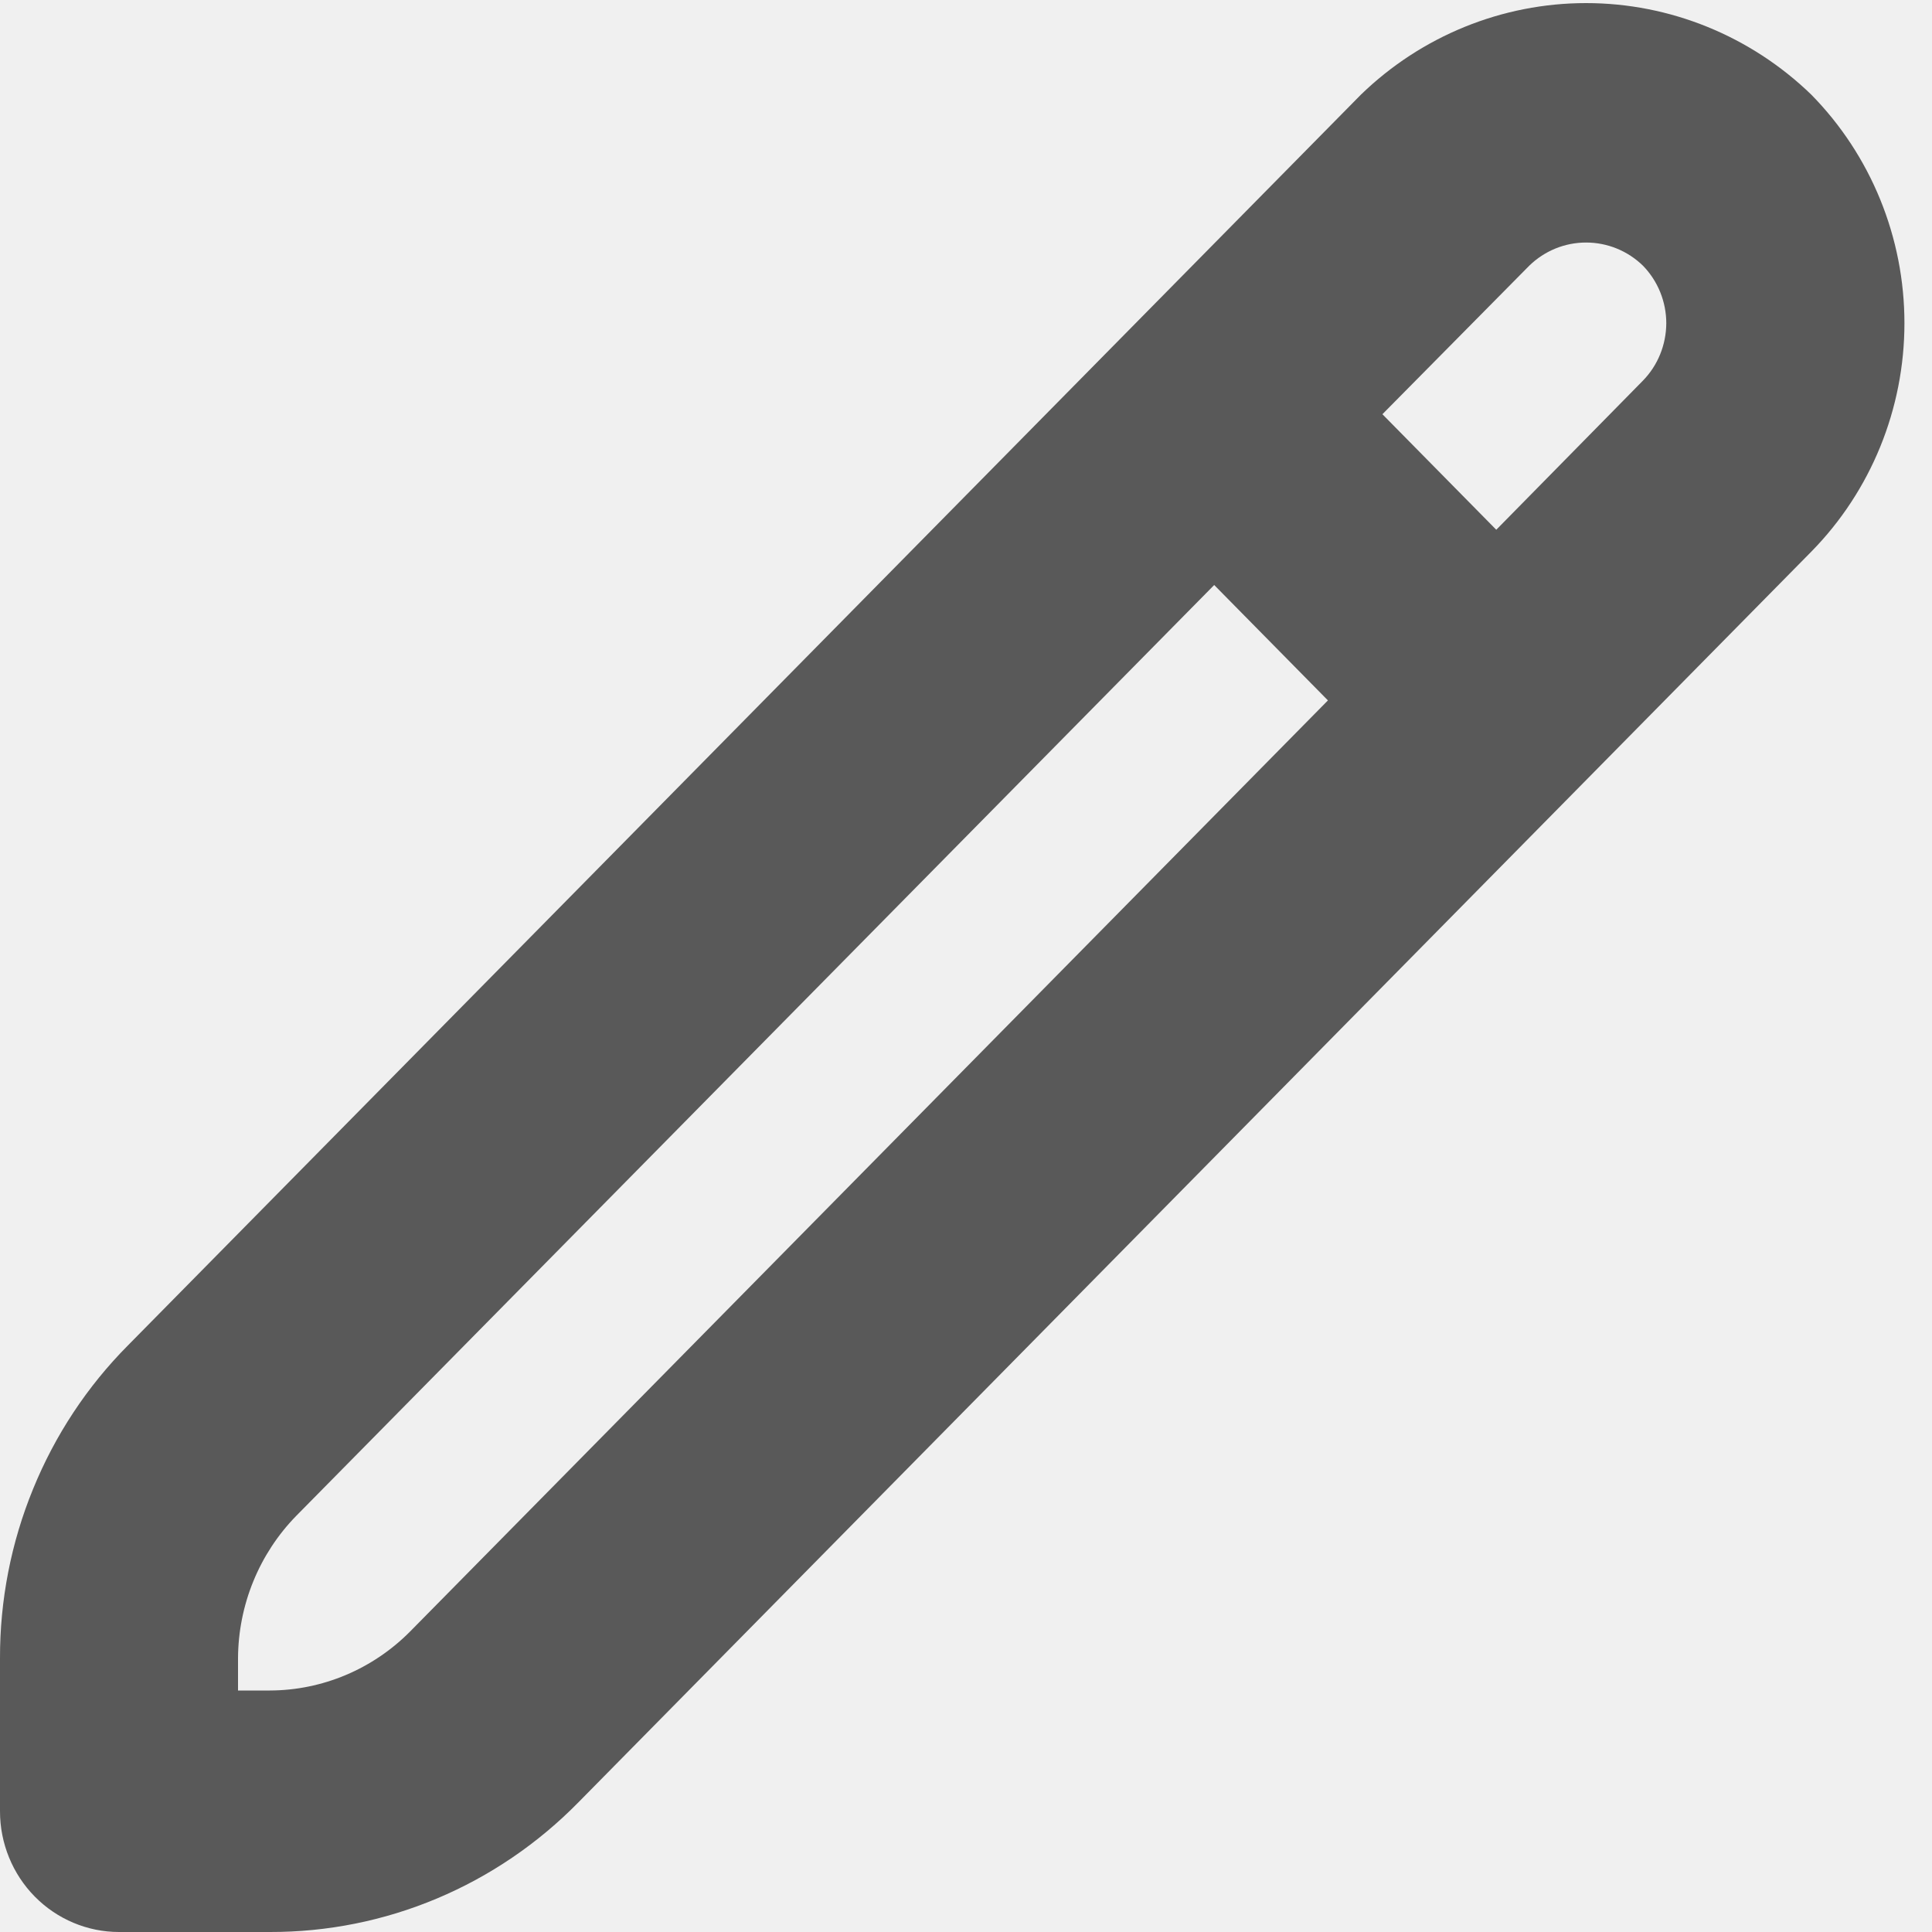
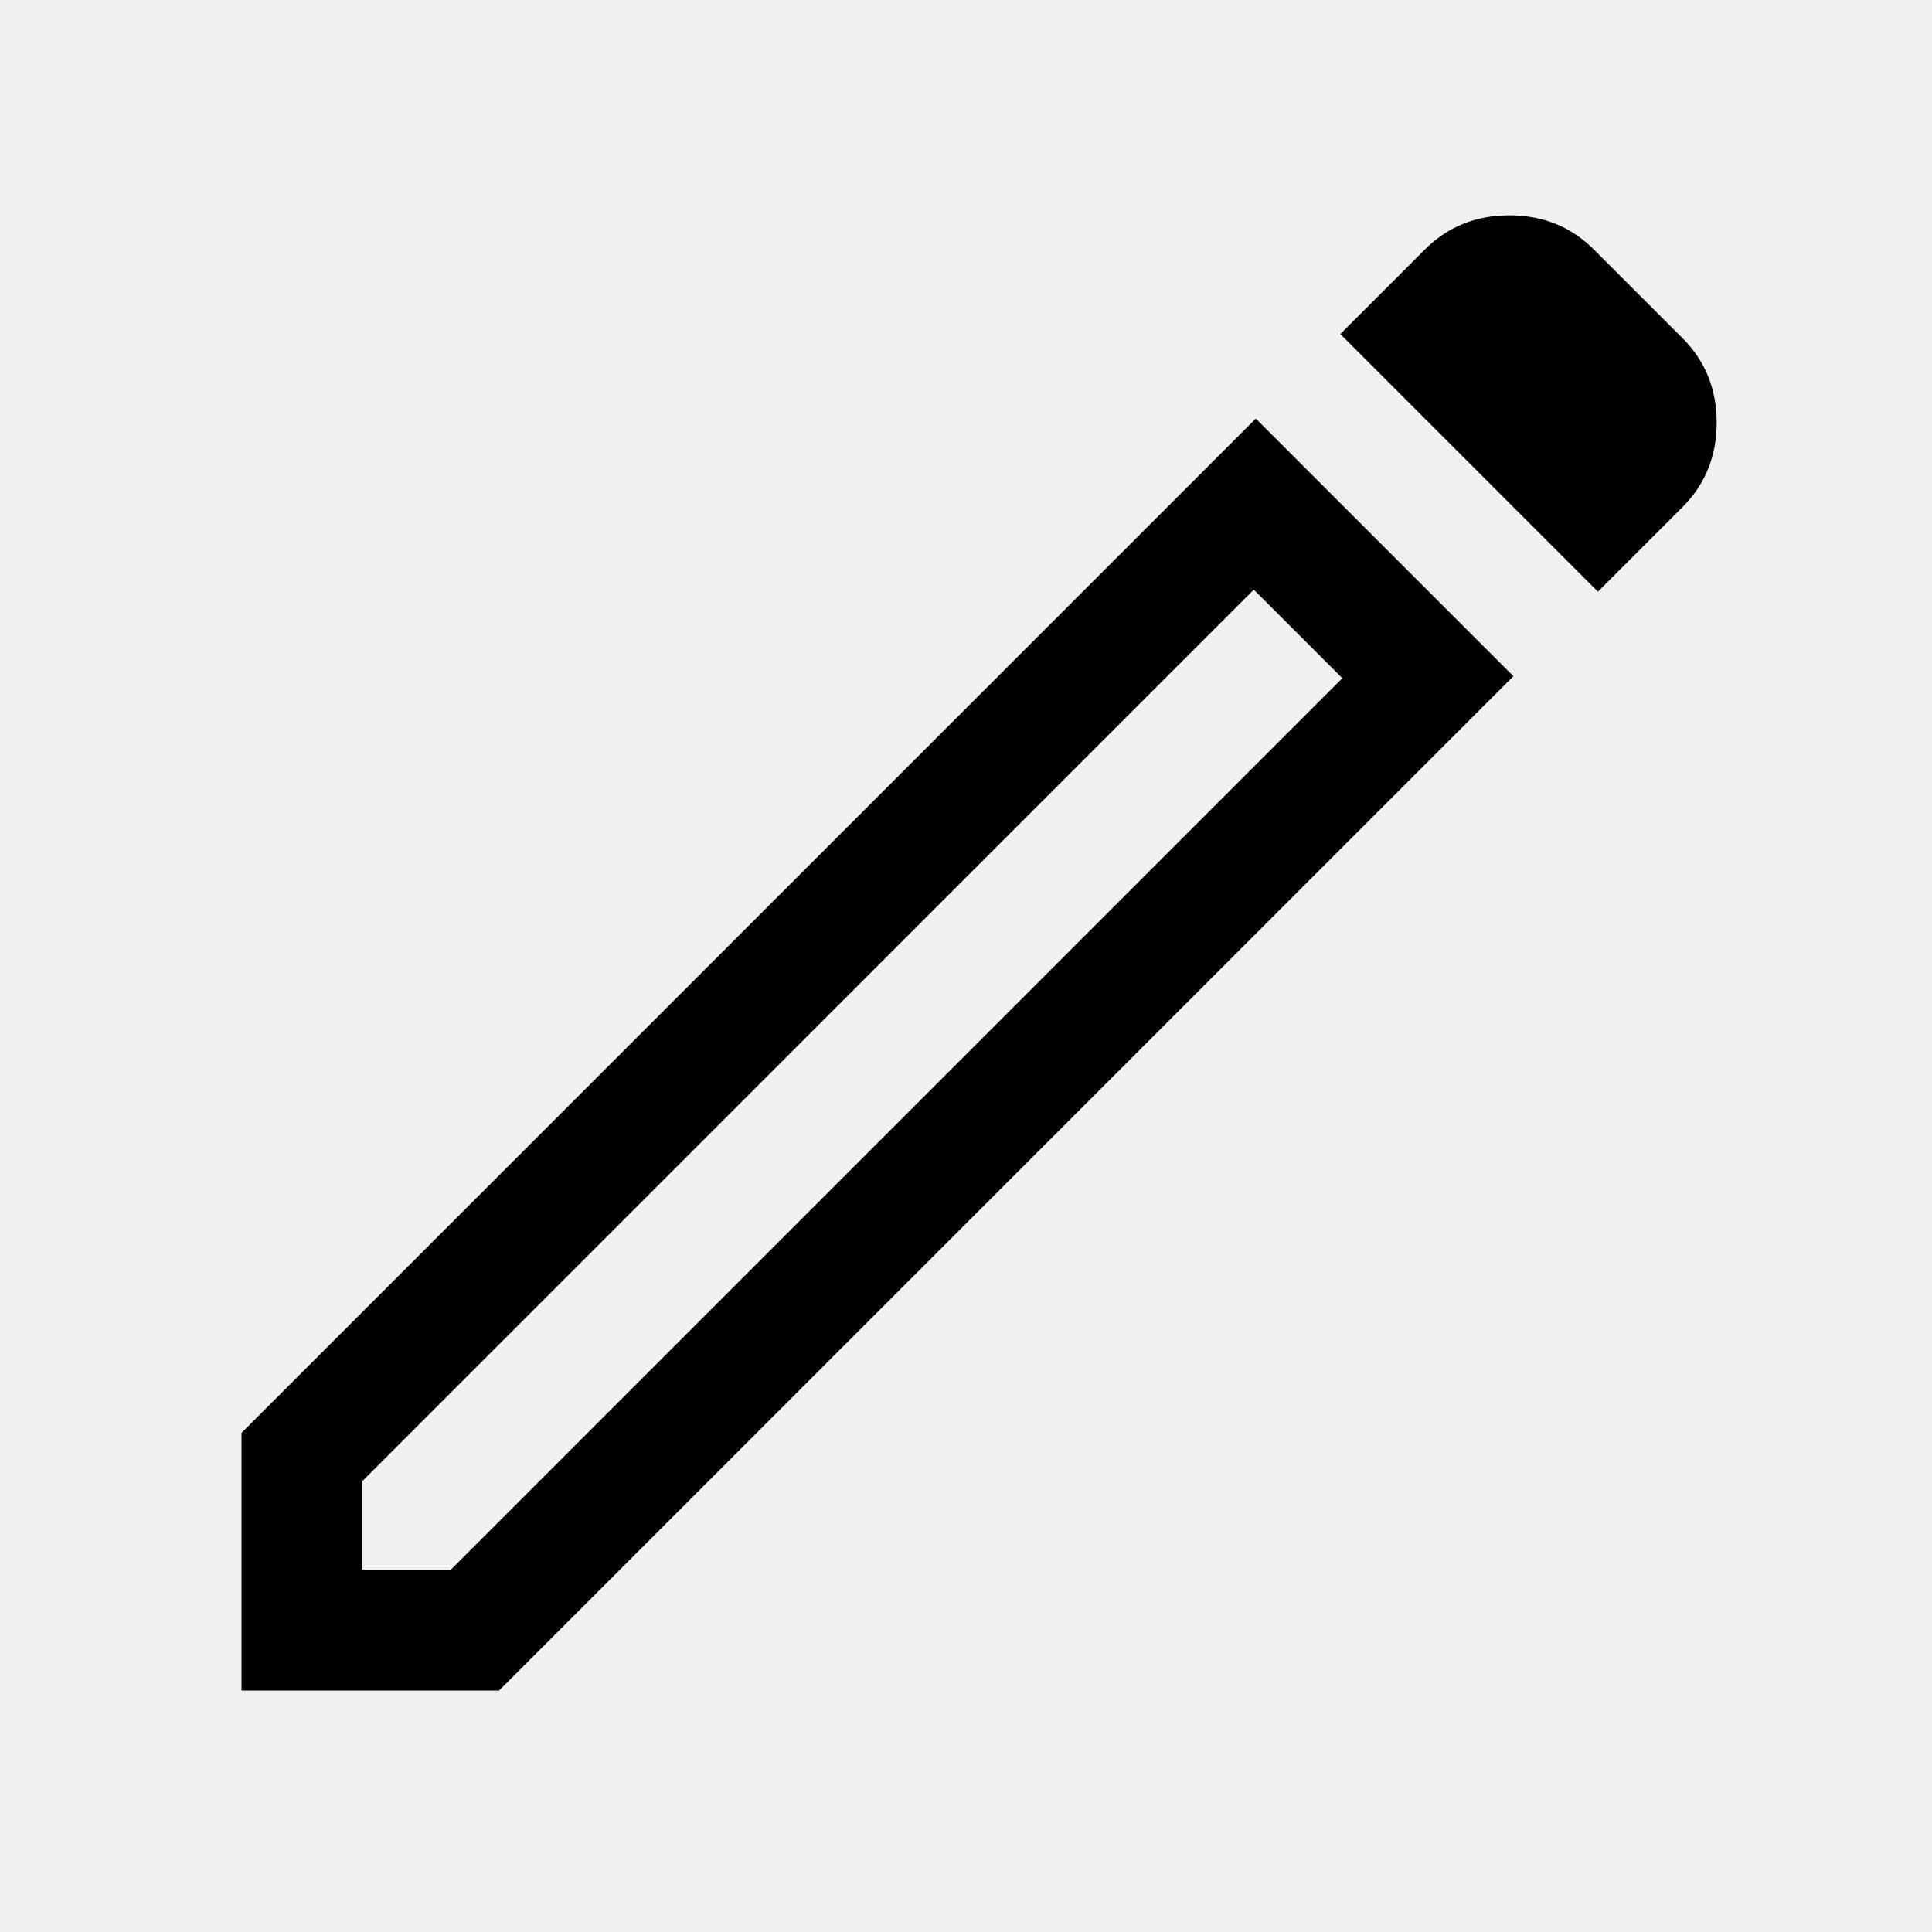
- <svg xmlns="http://www.w3.org/2000/svg" width="15" height="15" viewBox="0 0 15 15" fill="none">
-   <g clip-path="url(#clip0_95_1017)">
-     <path d="M14.063 0.735C13.592 0.279 12.965 0.024 12.314 0.024C11.663 0.024 11.036 0.279 10.566 0.735L0.993 10.446C0.677 10.764 0.427 11.143 0.257 11.56C0.086 11.977 -0.001 12.424 9.16845e-06 12.875V14.063C9.16845e-06 14.311 0.097 14.55 0.271 14.726C0.444 14.901 0.679 15 0.924 15H2.095C2.54 15.001 2.981 14.913 3.392 14.74C3.804 14.567 4.177 14.313 4.491 13.993L14.063 4.283C14.526 3.812 14.786 3.174 14.786 2.509C14.786 1.844 14.526 1.206 14.063 0.735ZM3.183 12.668C2.894 12.959 2.503 13.124 2.095 13.125H1.848V12.875C1.85 12.461 2.012 12.064 2.299 11.77L9.427 4.542L10.31 5.438L3.183 12.668ZM12.754 2.957L11.617 4.113L10.733 3.216L11.873 2.063C11.992 1.947 12.15 1.883 12.314 1.883C12.479 1.883 12.637 1.947 12.756 2.063C12.872 2.182 12.937 2.343 12.937 2.51C12.936 2.678 12.871 2.838 12.754 2.957Z" fill="#595959" />
-   </g>
-   <defs>
-     <clipPath id="clip0_95_1017">
-       <rect width="14.787" height="15" fill="white" />
-     </clipPath>
-   </defs>
+ <svg xmlns="http://www.w3.org/2000/svg" height="48" width="48">
+   <path d="M9 39h2.2l22.15-22.15-2.2-2.2L9 36.8Zm30.7-24.3-6.4-6.4 2.1-2.1q.85-.85 2.1-.85t2.1.85l2.2 2.2q.85.85.85 2.1t-.85 2.1Zm-2.1 2.1L12.4 42H6v-6.4l25.2-25.2Zm-5.35-1.05-1.1-1.1 2.2 2.2Z" />
</svg>
